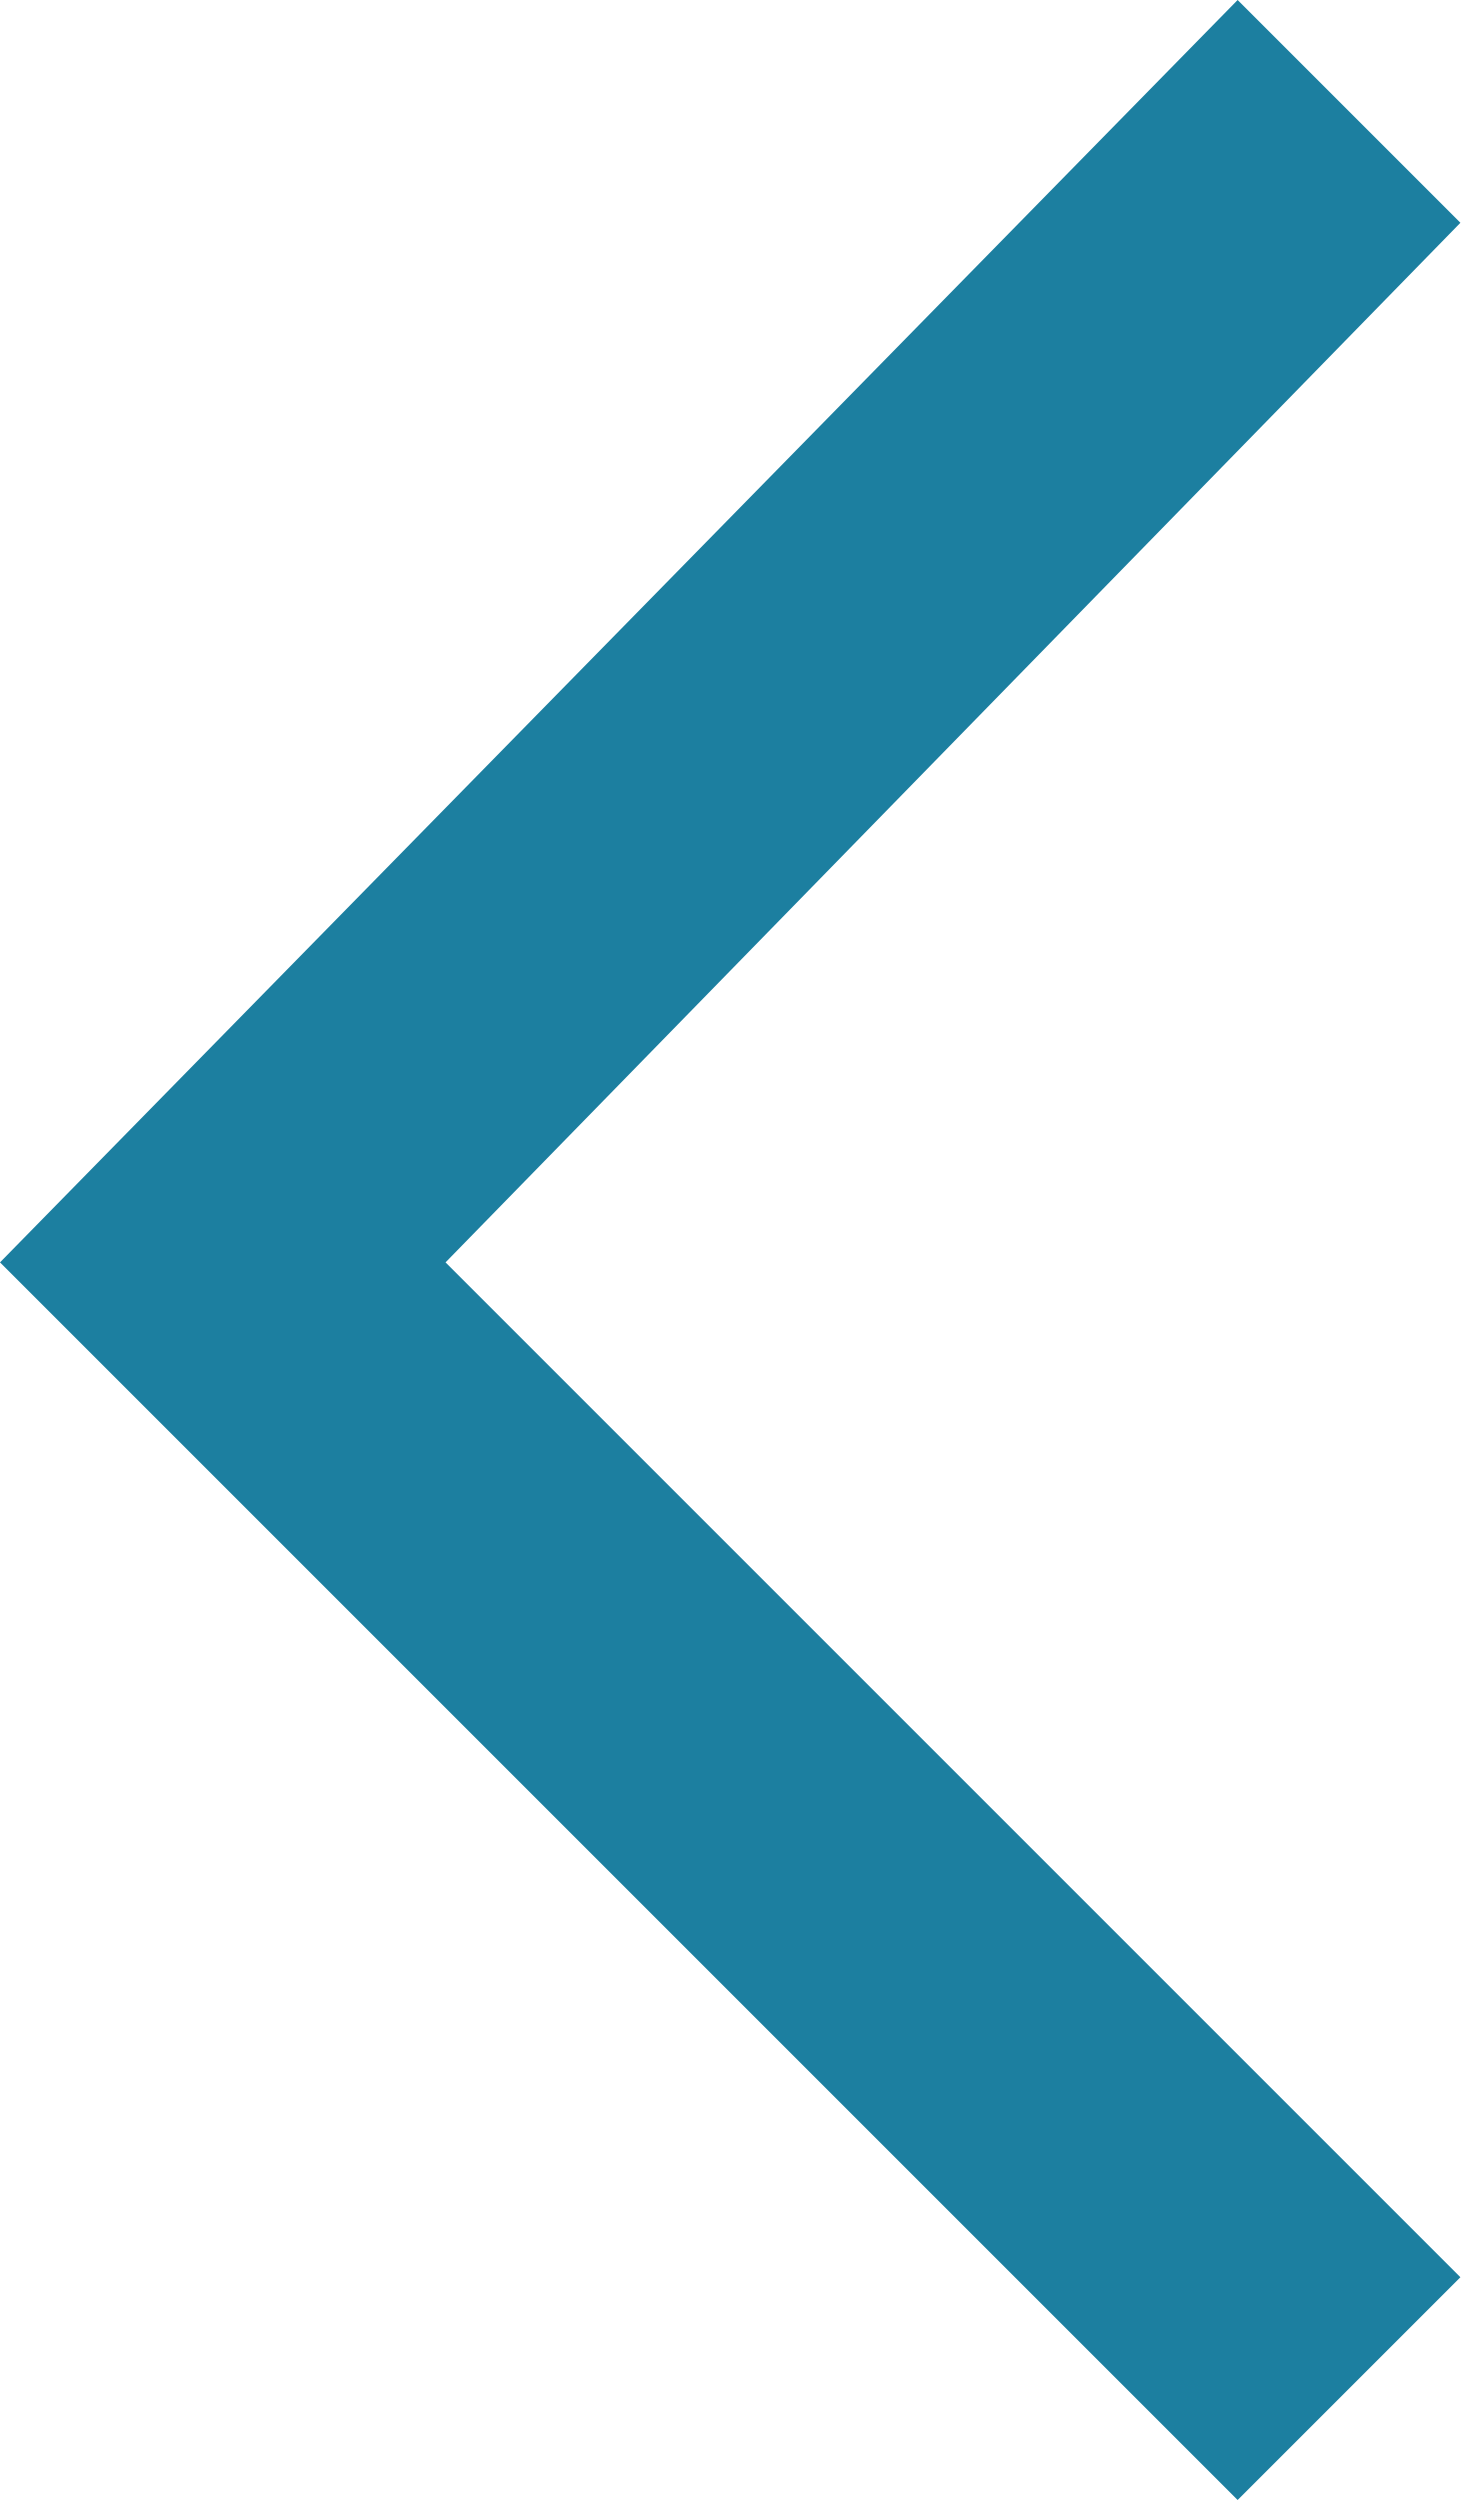
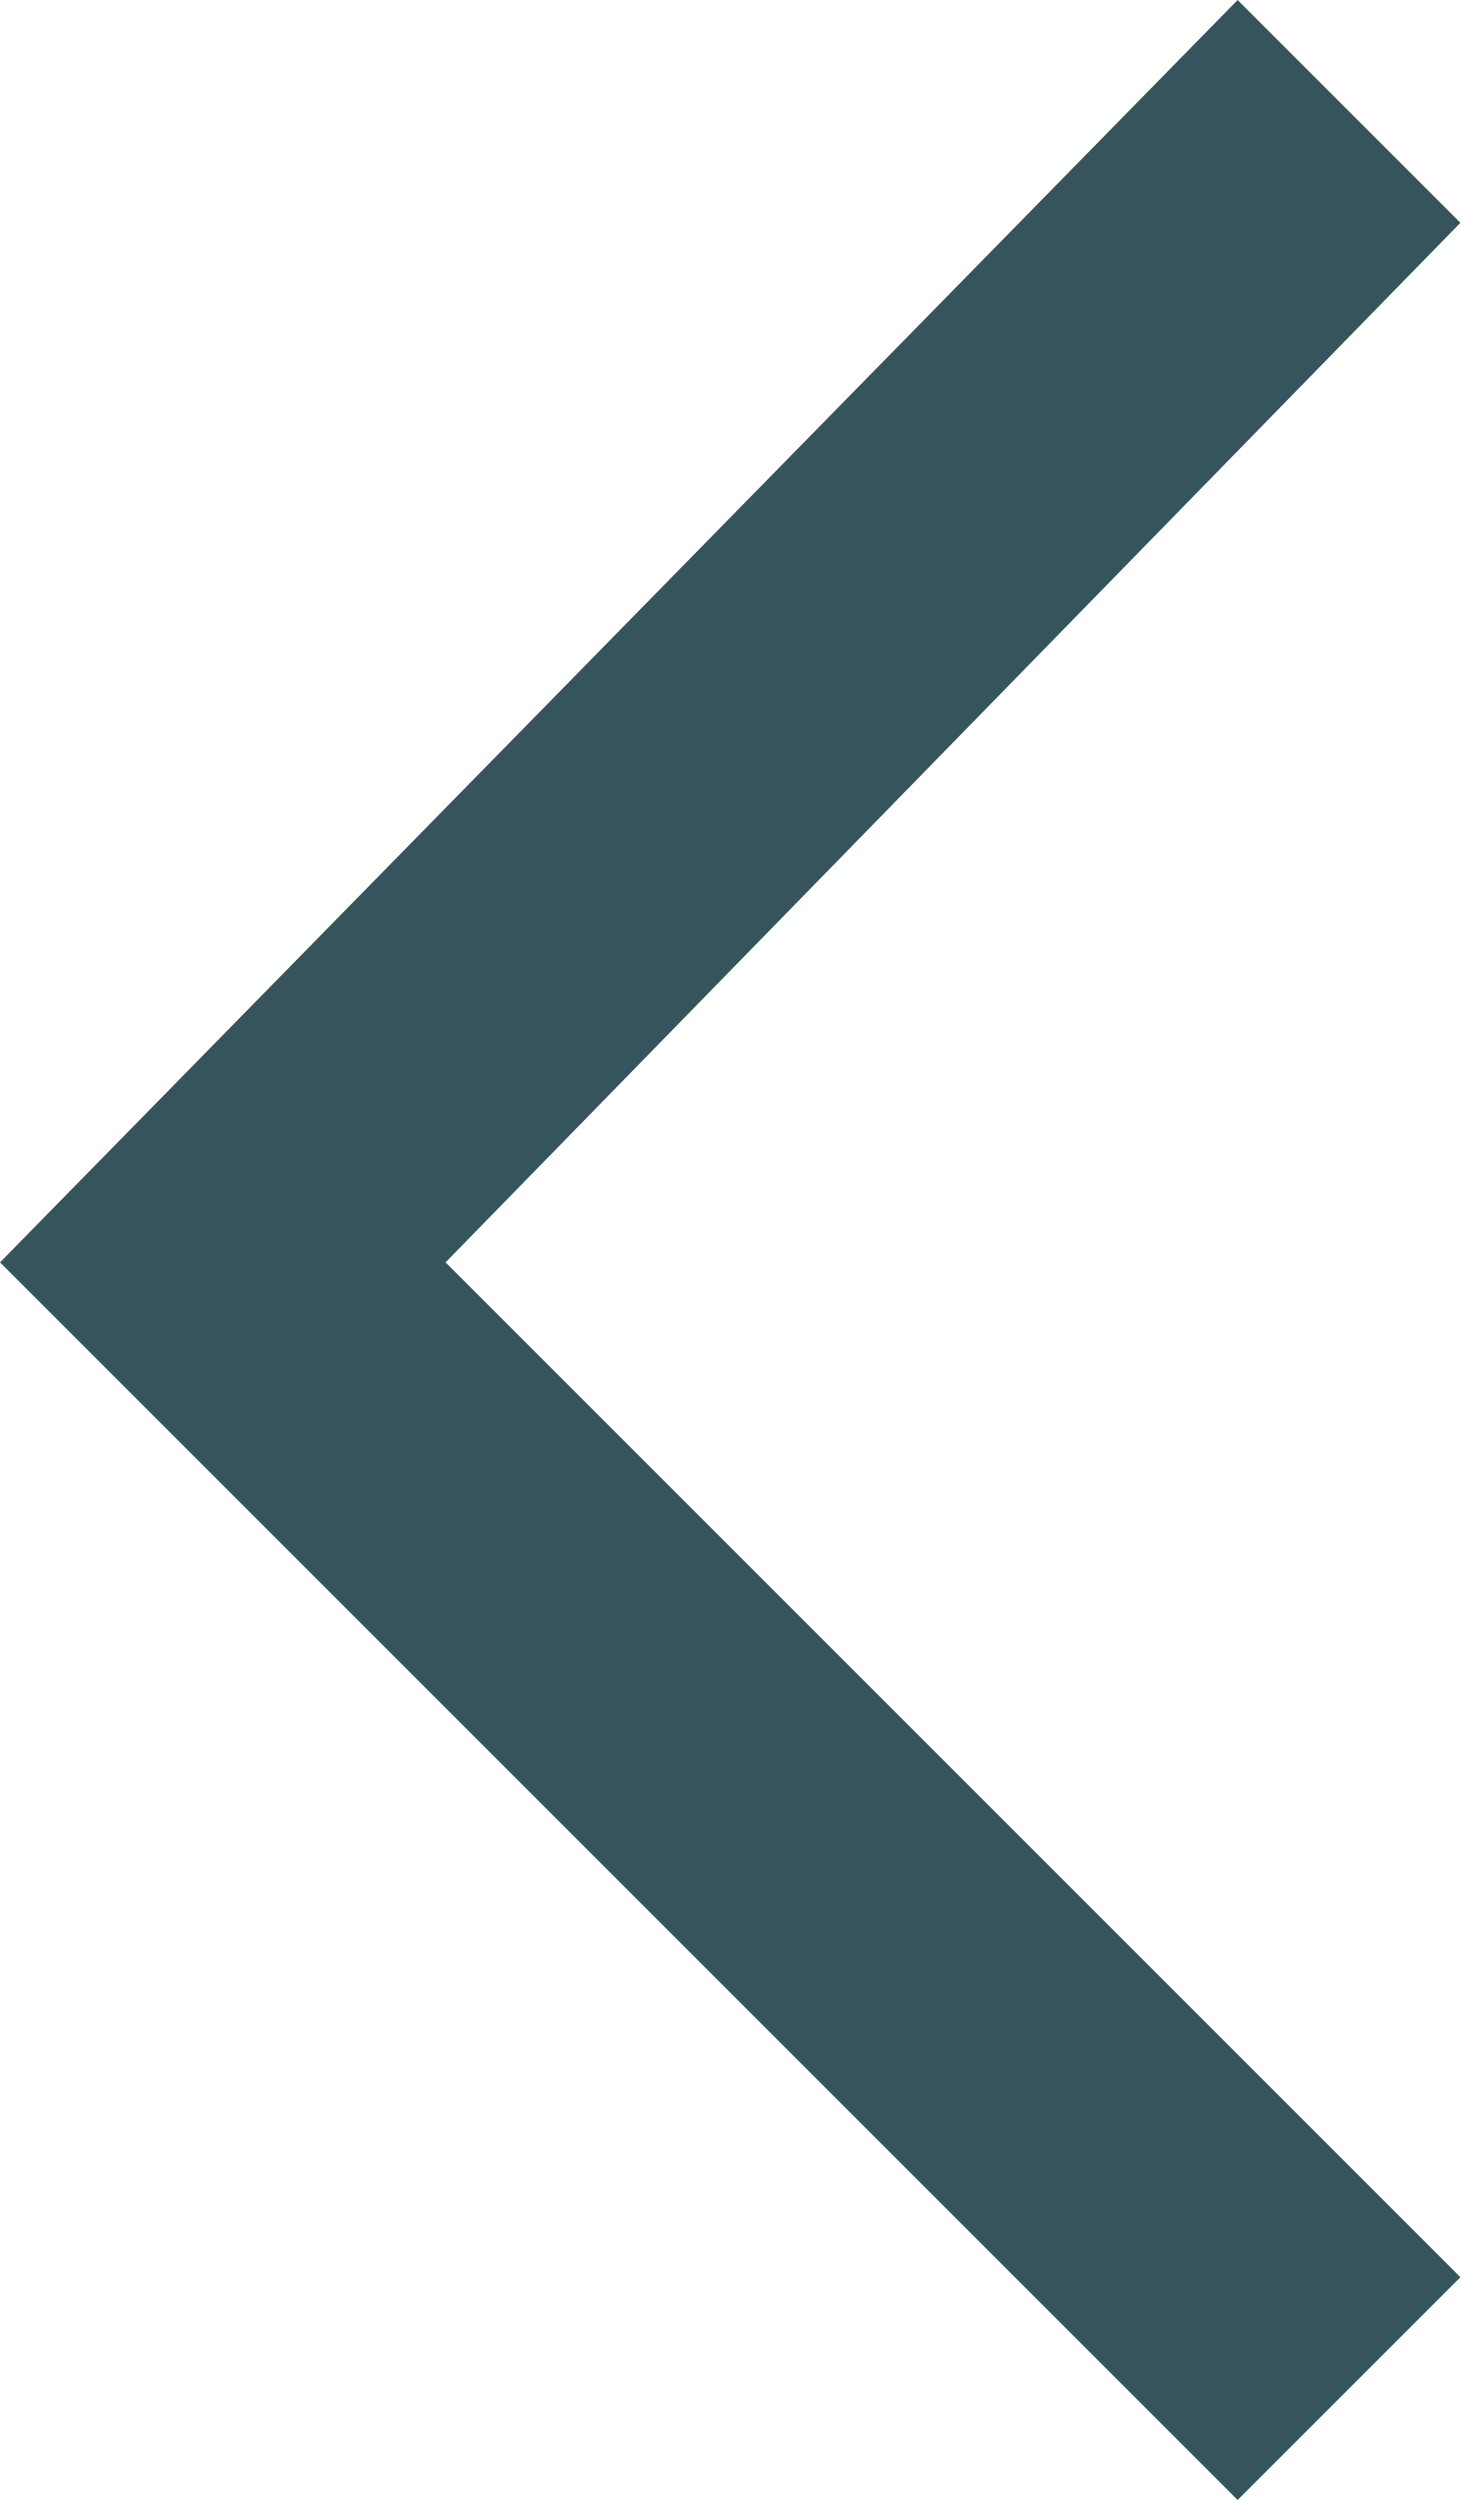
- <svg xmlns="http://www.w3.org/2000/svg" version="1.1" id="Layer_1" x="0px" y="0px" viewBox="-597 783.8 5.9 10.1" style="enable-background:new -597 783.8 5.9 10.1;" xml:space="preserve">
-   <style type="text/css">
- 	.st0{fill:#1C7FA0;}
- </style>
+ <svg xmlns="http://www.w3.org/2000/svg" version="1.1" id="Layer_1" x="0px" y="0px" viewBox="-899 1175.7 5.9 10.1" enable-background="new -899 1175.7 5.9 10.1" xml:space="preserve">
  <g>
    <g>
-       <polygon class="st0" points="-592,793.9 -597,788.9 -592,783.8 -591.1,784.7 -595.2,788.9 -591.1,793   " />
+       <polygon fill="#36545C" points="-894,1185.8 -899,1180.8 -894,1175.7 -893.1,1176.6 -897.2,1180.8 -893.1,1184.9   " />
    </g>
  </g>
</svg>
